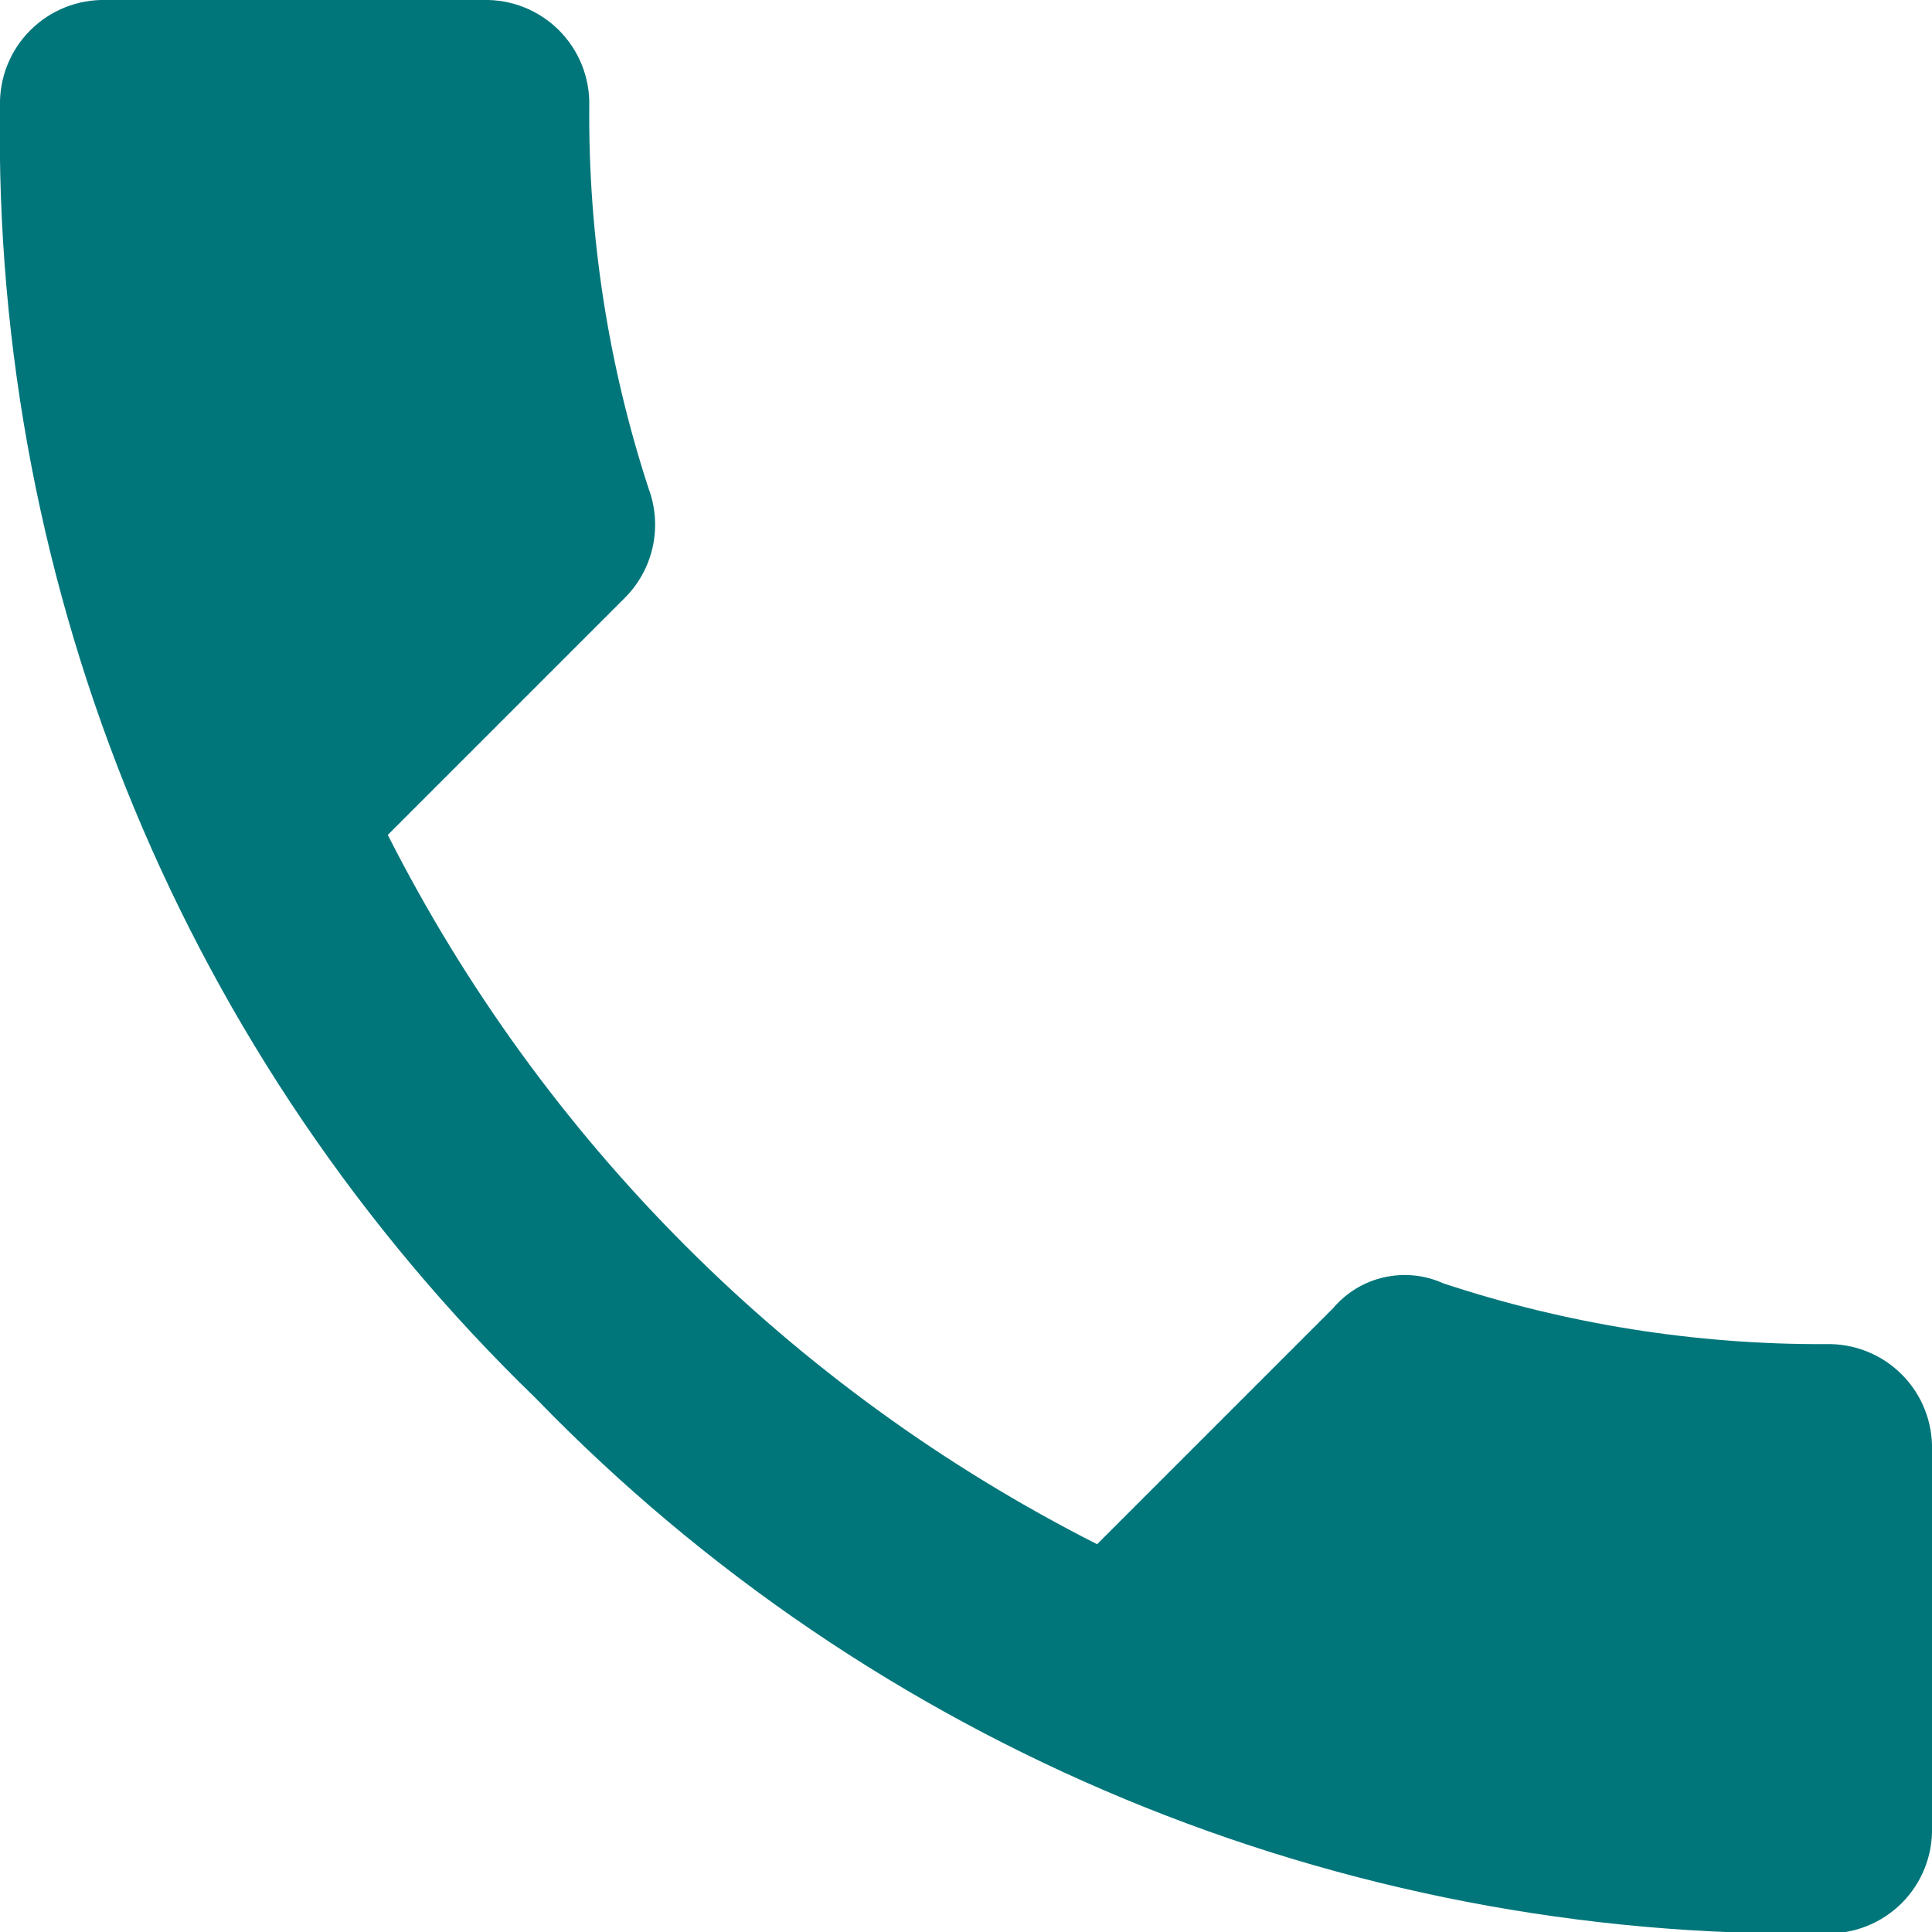
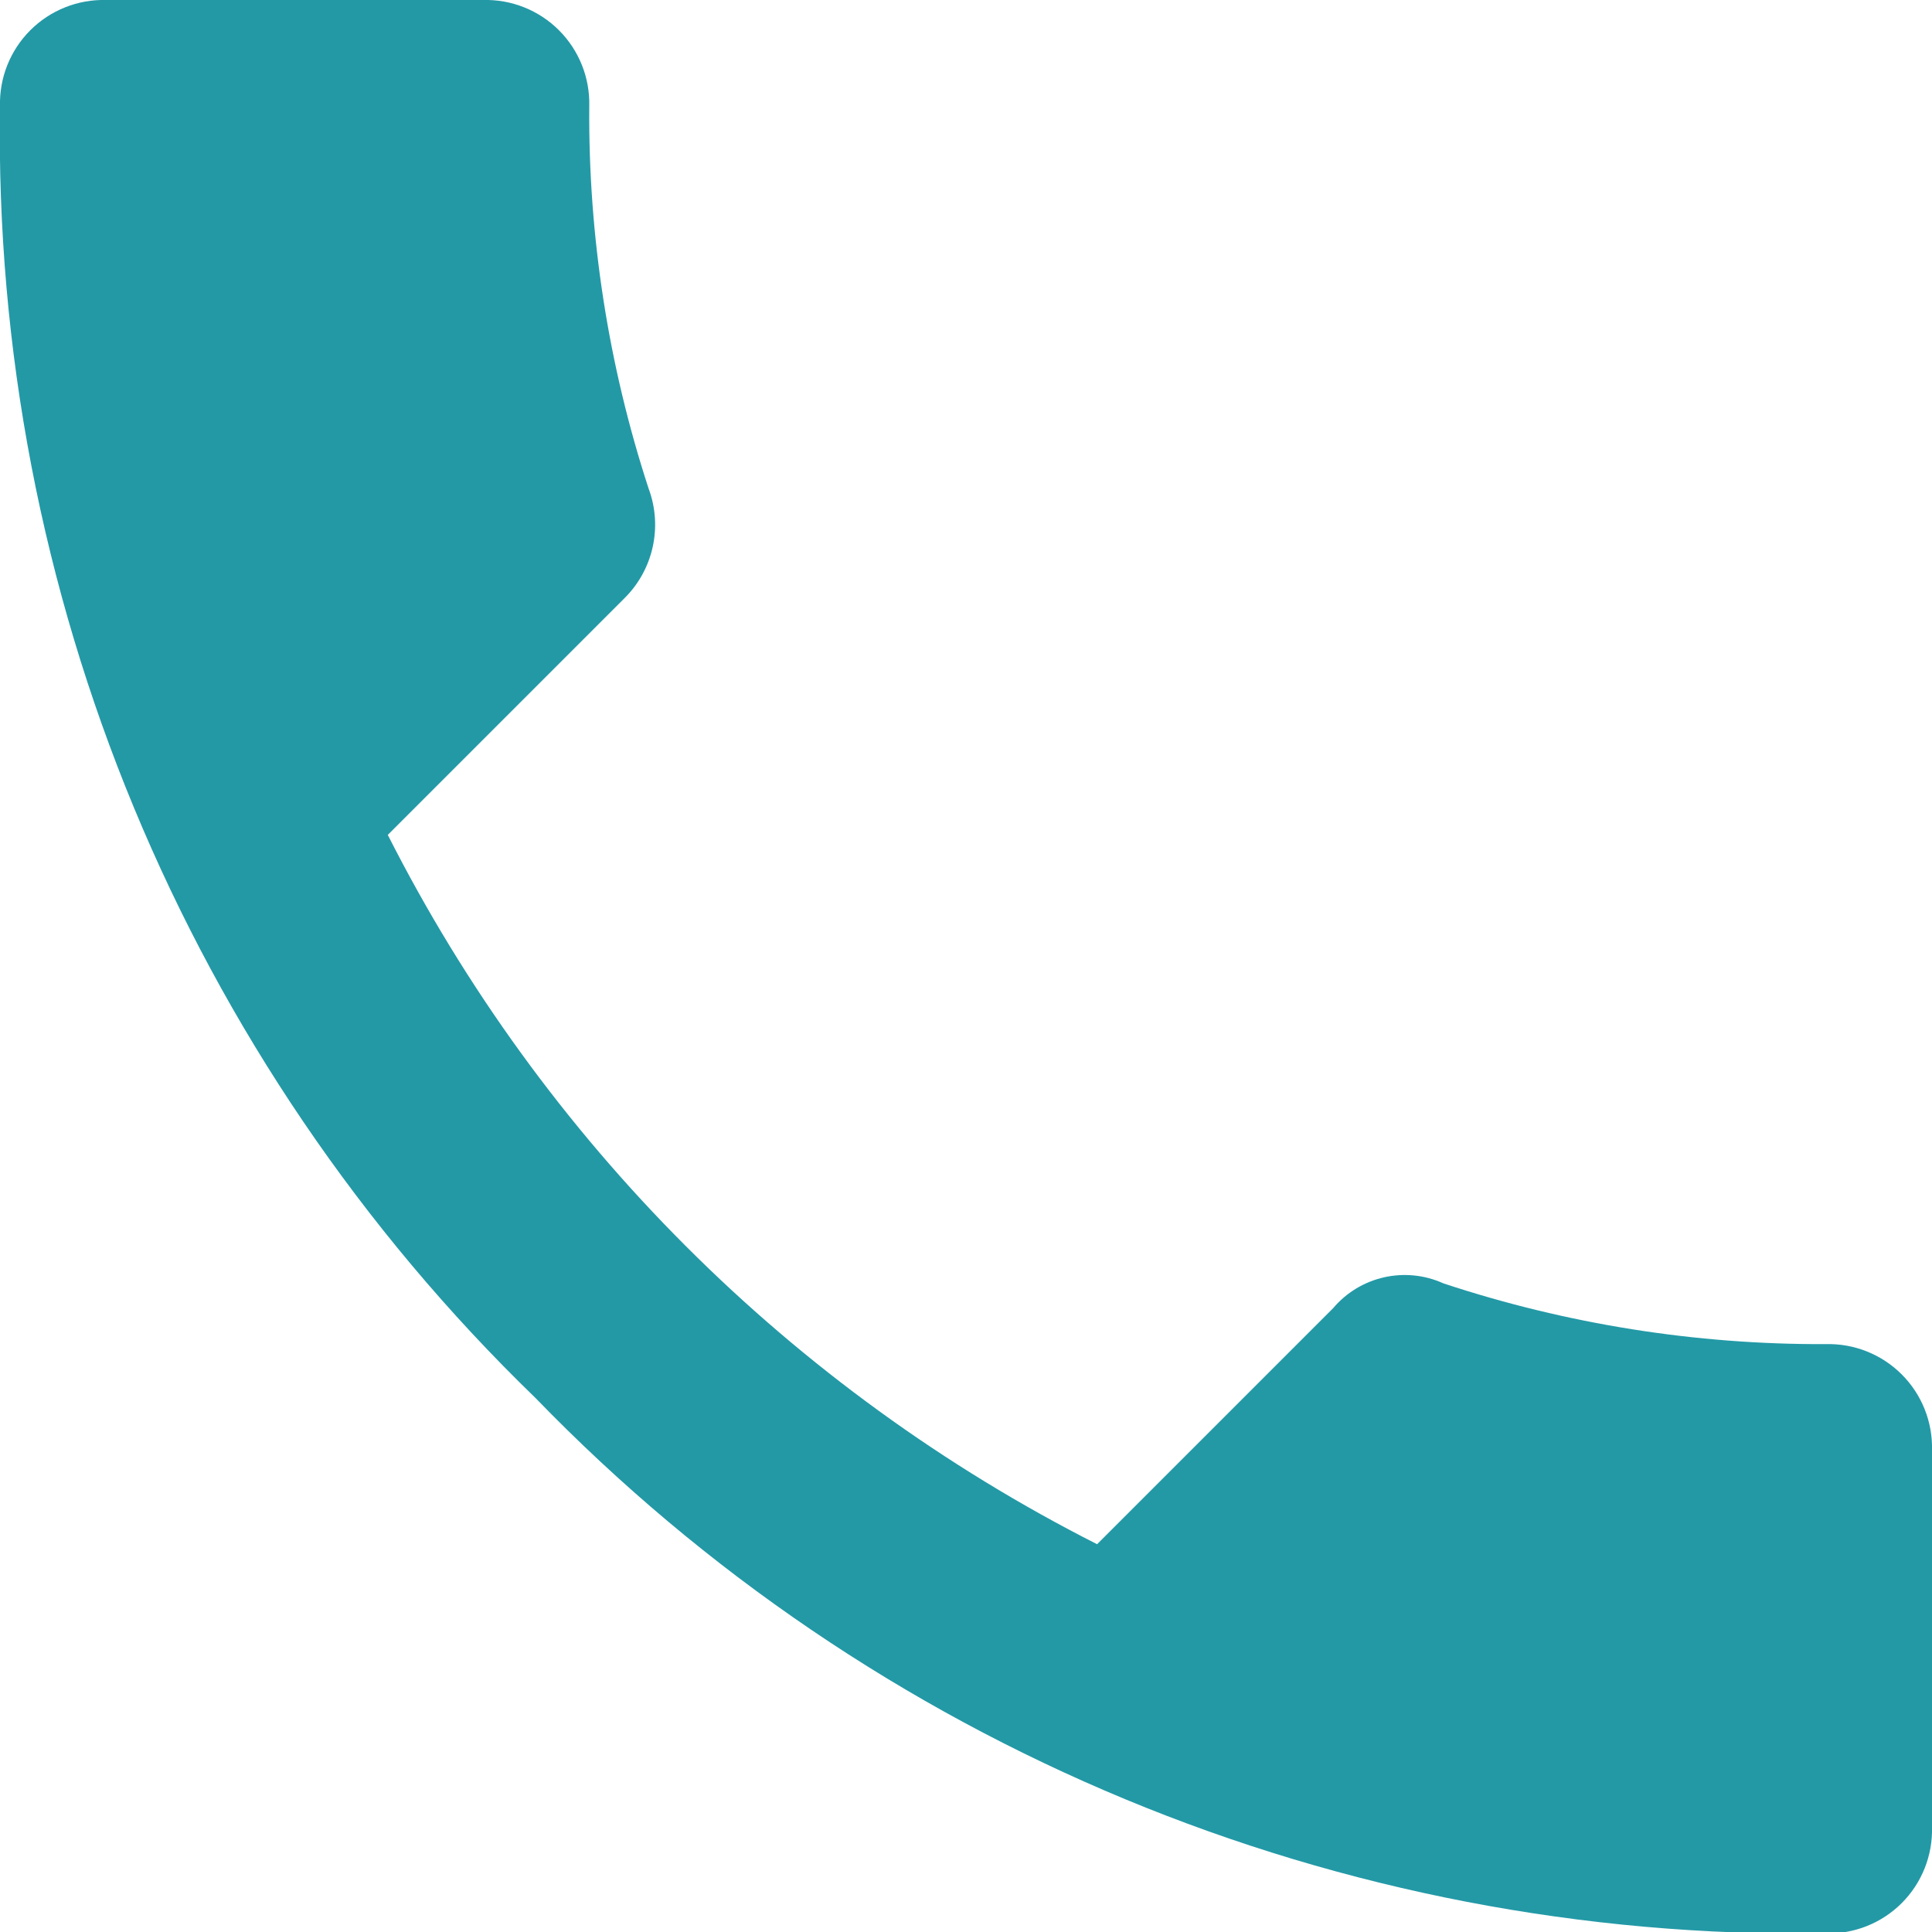
- <svg xmlns="http://www.w3.org/2000/svg" fill="#00767A" width="14" height="14" viewBox="0 0 14 14">
+ <svg xmlns="http://www.w3.org/2000/svg" fill="#2399A6" width="14" height="14" viewBox="0 0 14 14">
  <path d="M2.81,6.05a11.68,11.68,0,0,0,5.14,5.14L9.66,9.48a.68.68,0,0,1,.8-.18,8.7,8.7,0,0,0,2.77.44.75.75,0,0,1,.77.77v2.73a.75.75,0,0,1-.77.77,12.75,12.75,0,0,1-9.35-3.88A12.75,12.75,0,0,1,0,.77.75.75,0,0,1,.77,0H3.5a.75.75,0,0,1,.77.77A8.7,8.7,0,0,0,4.7,3.54a.75.75,0,0,1-.18.8Z" />
</svg>
